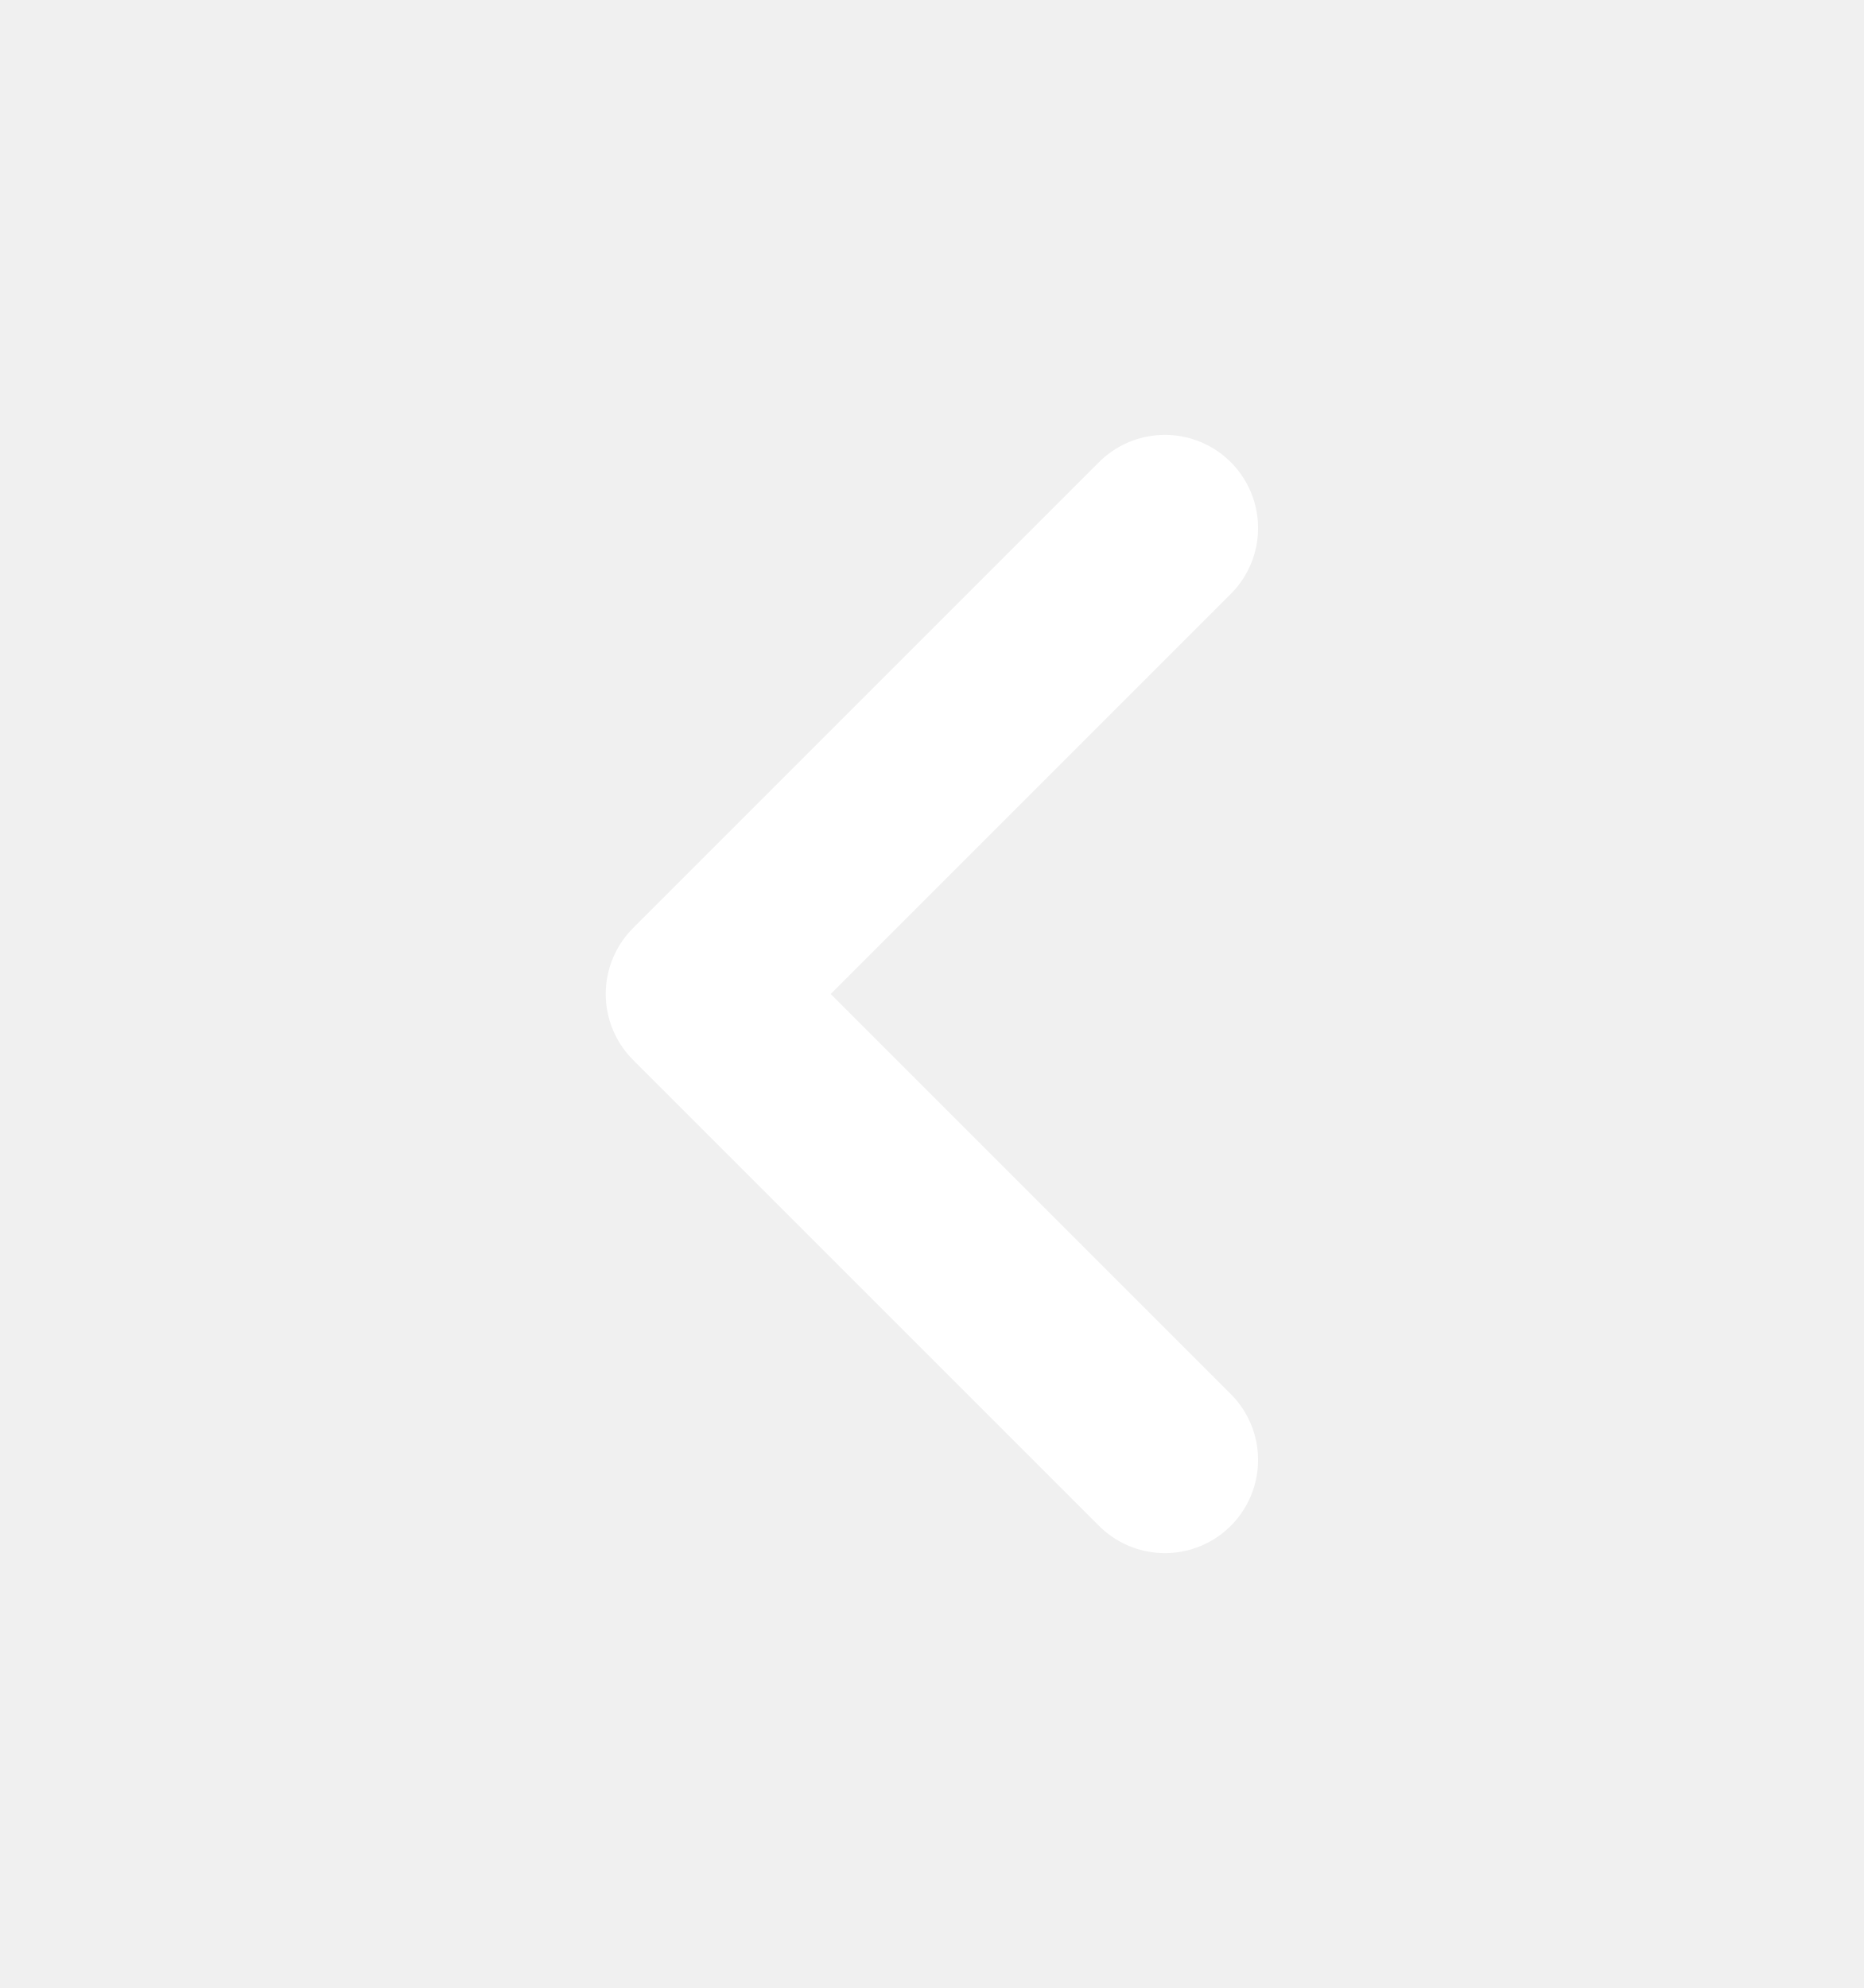
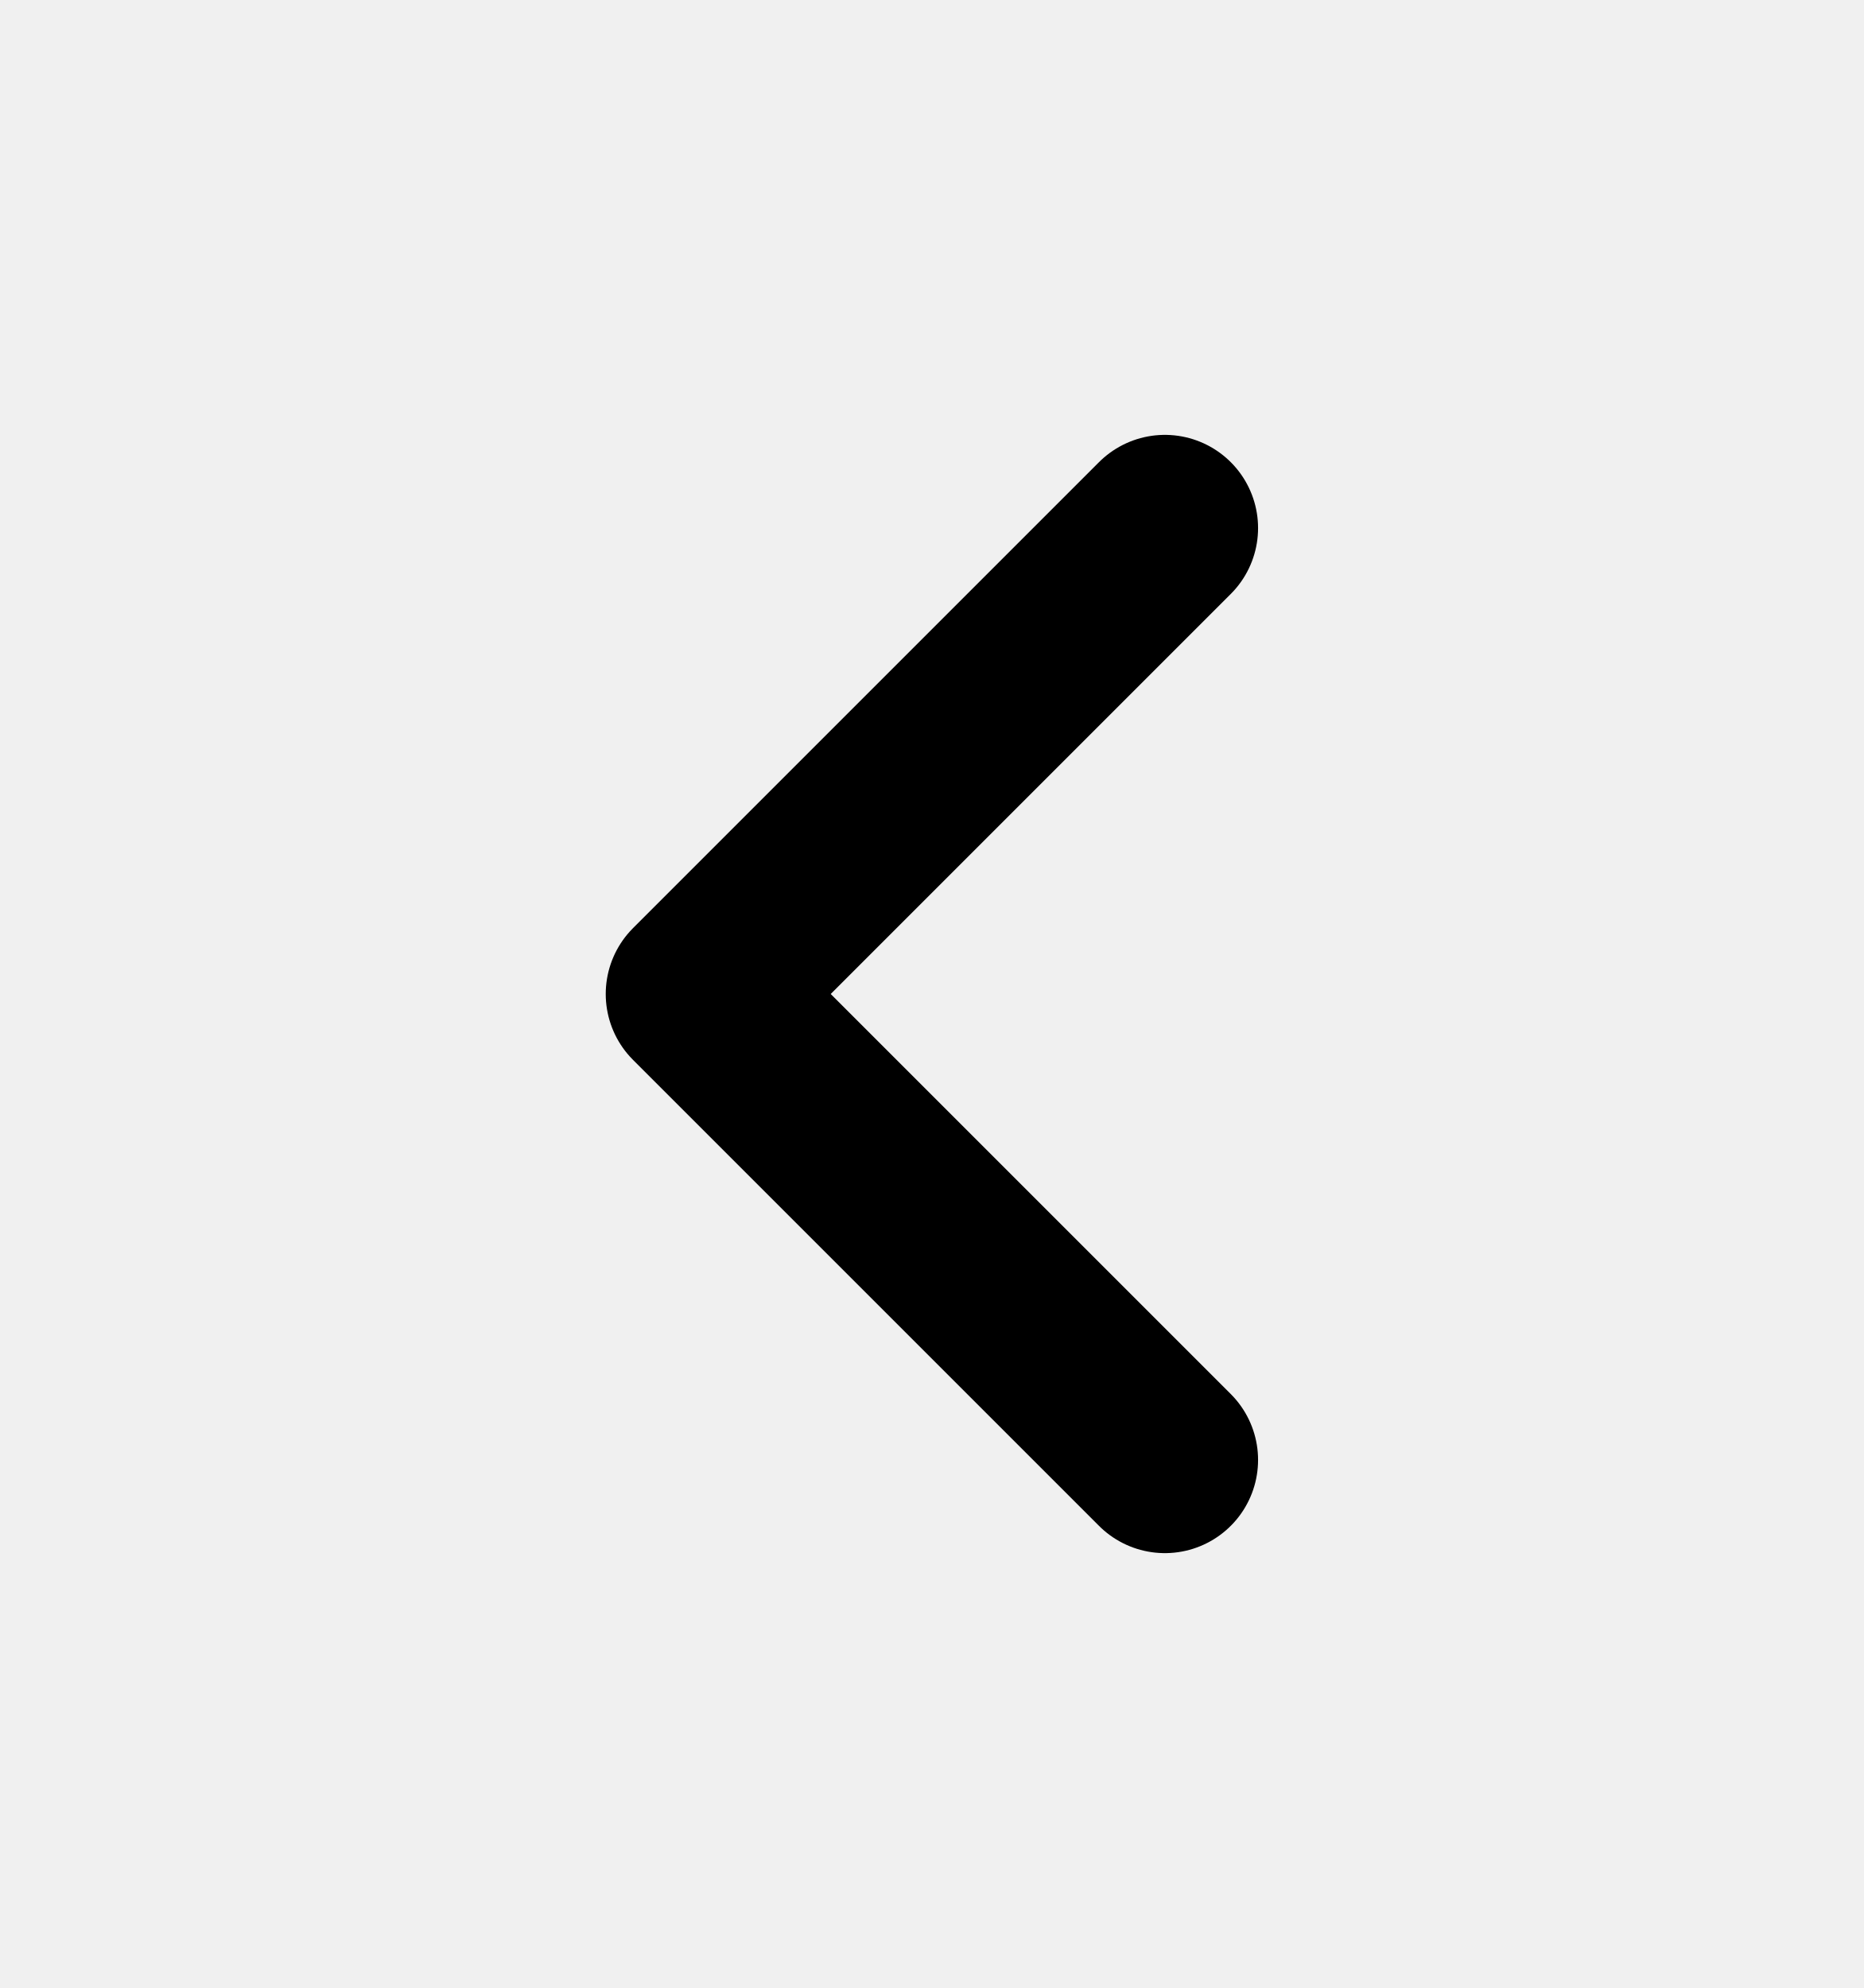
<svg xmlns="http://www.w3.org/2000/svg" width="15" height="16" viewBox="0 0 15 16" fill="none">
-   <path d="M9.375 11.75L5.625 8L9.375 4.25" stroke="white" stroke-width="1.5" stroke-linecap="round" stroke-linejoin="round" />
+   <path d="M9.375 11.75L5.625 8L9.375 4.25" stroke="currentColor" stroke-width="1.5" stroke-linecap="round" stroke-linejoin="round" />
</svg>
